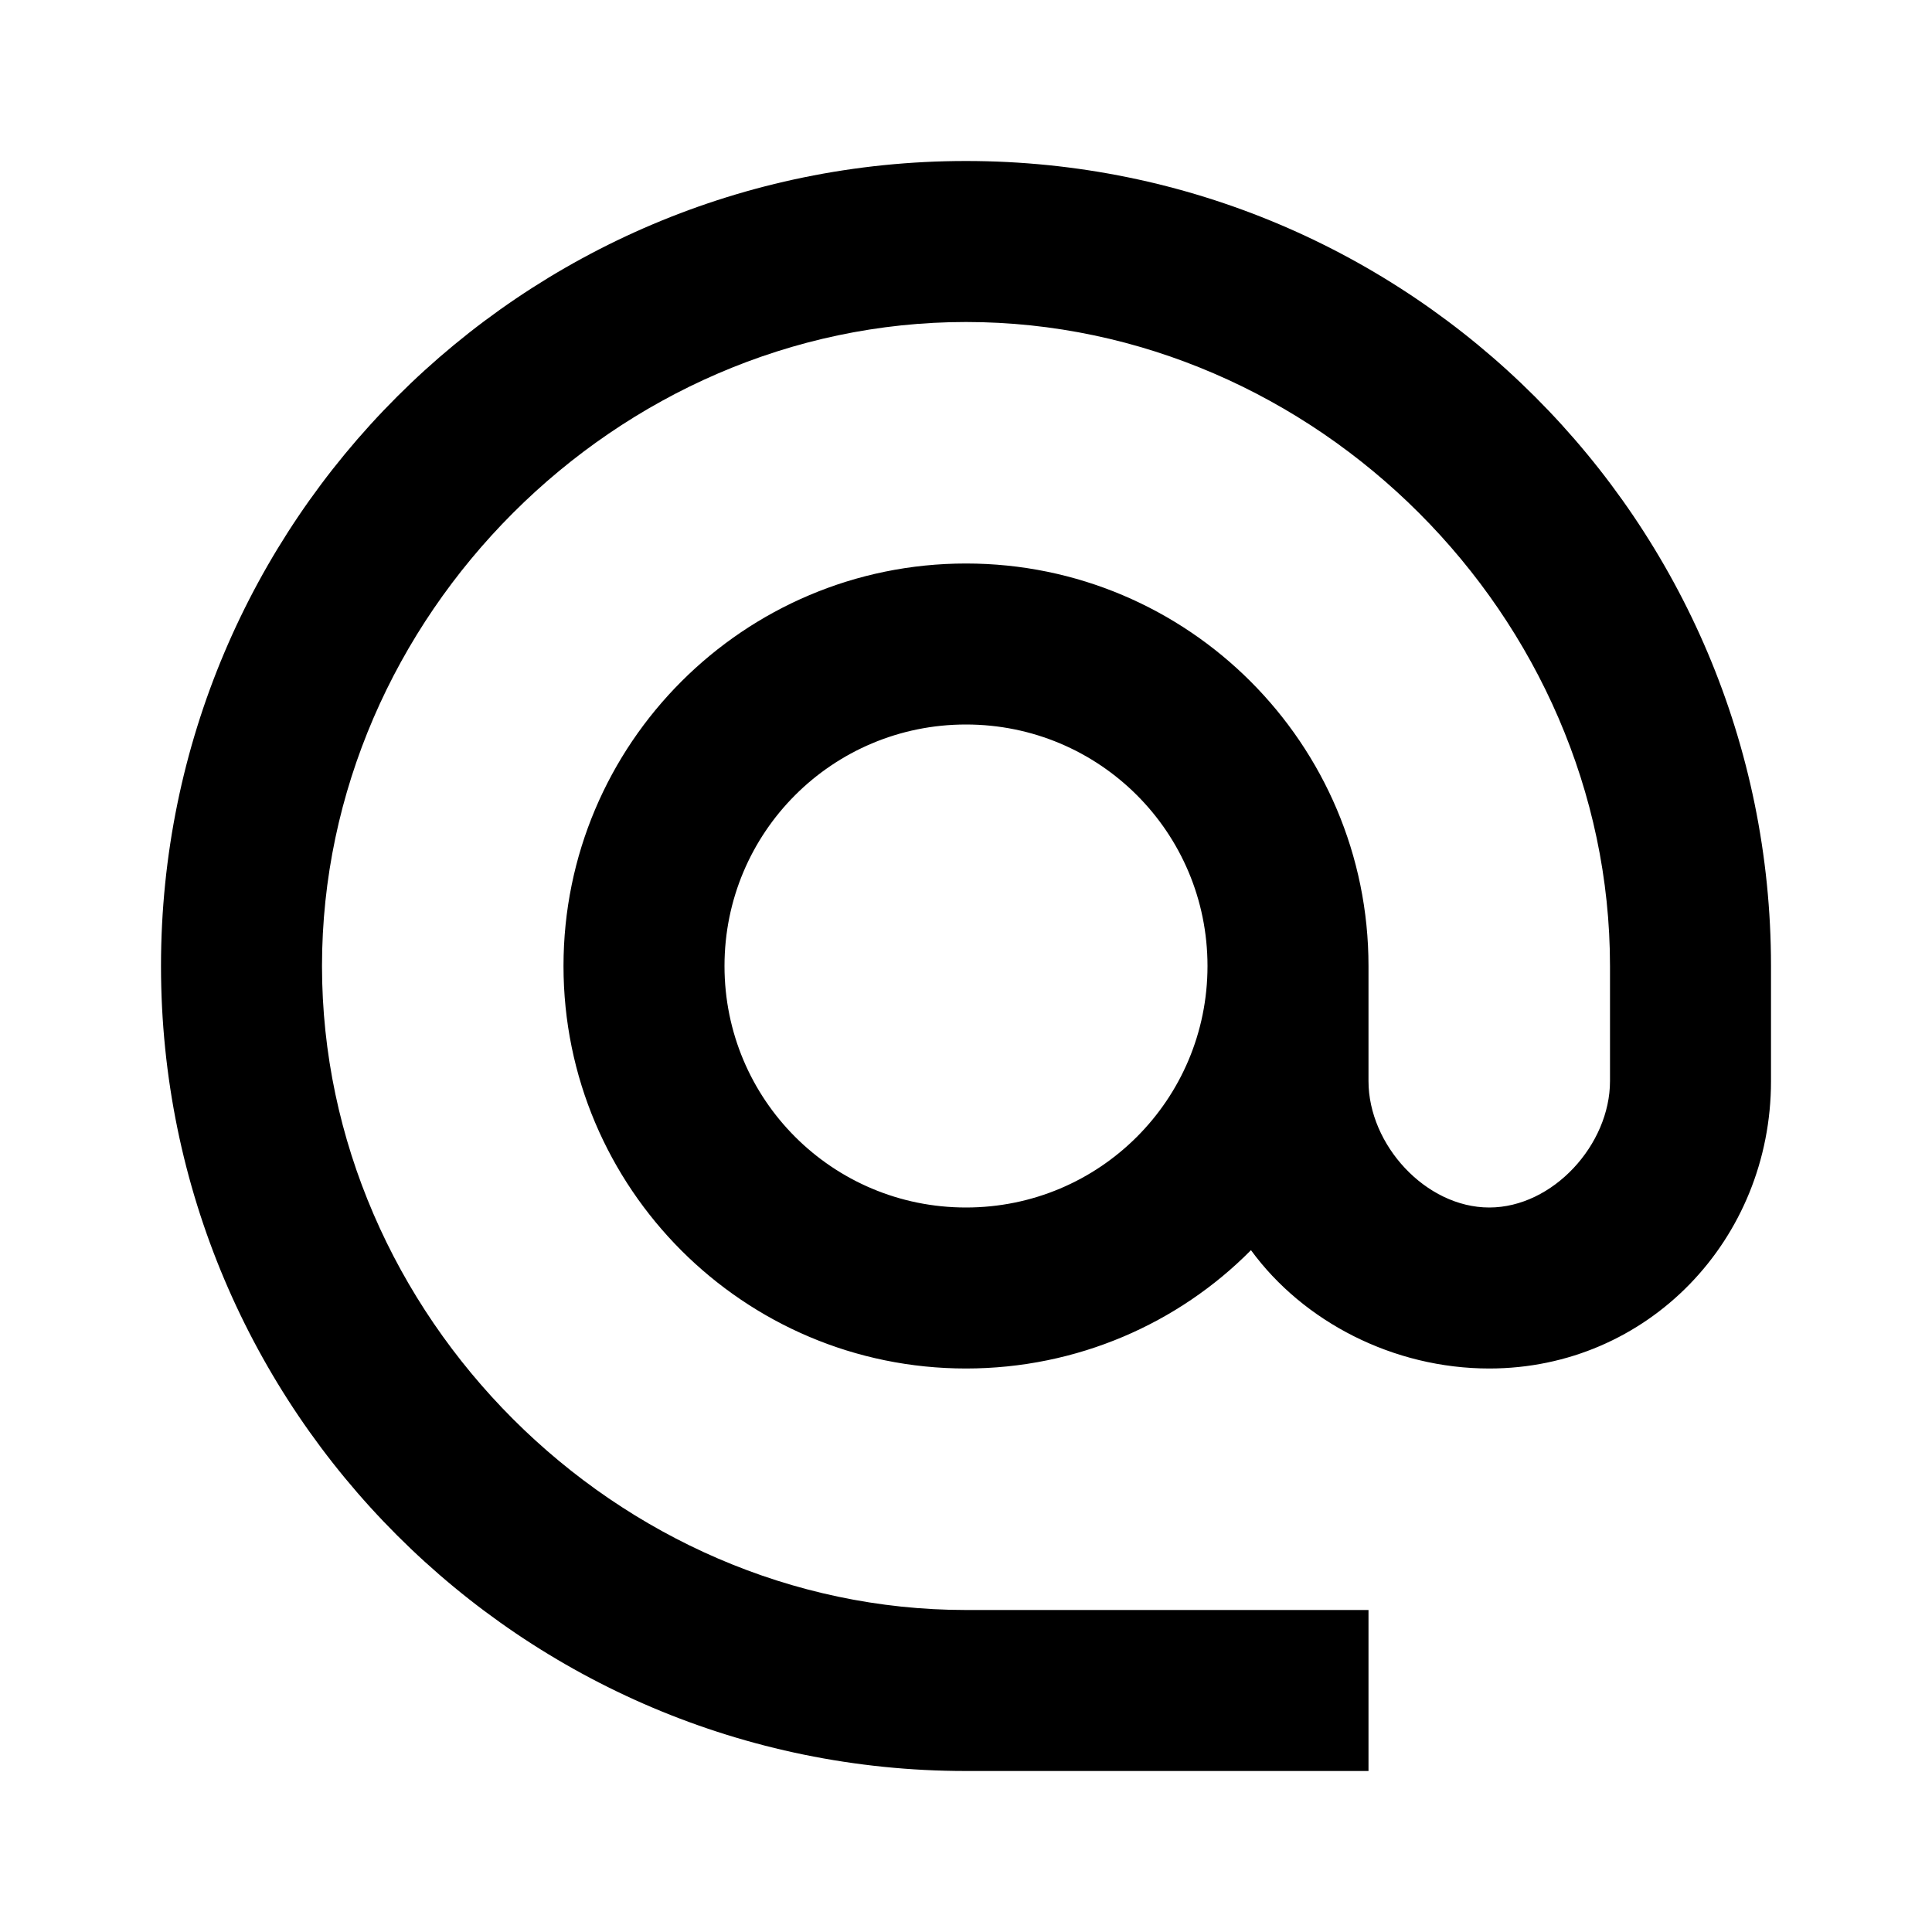
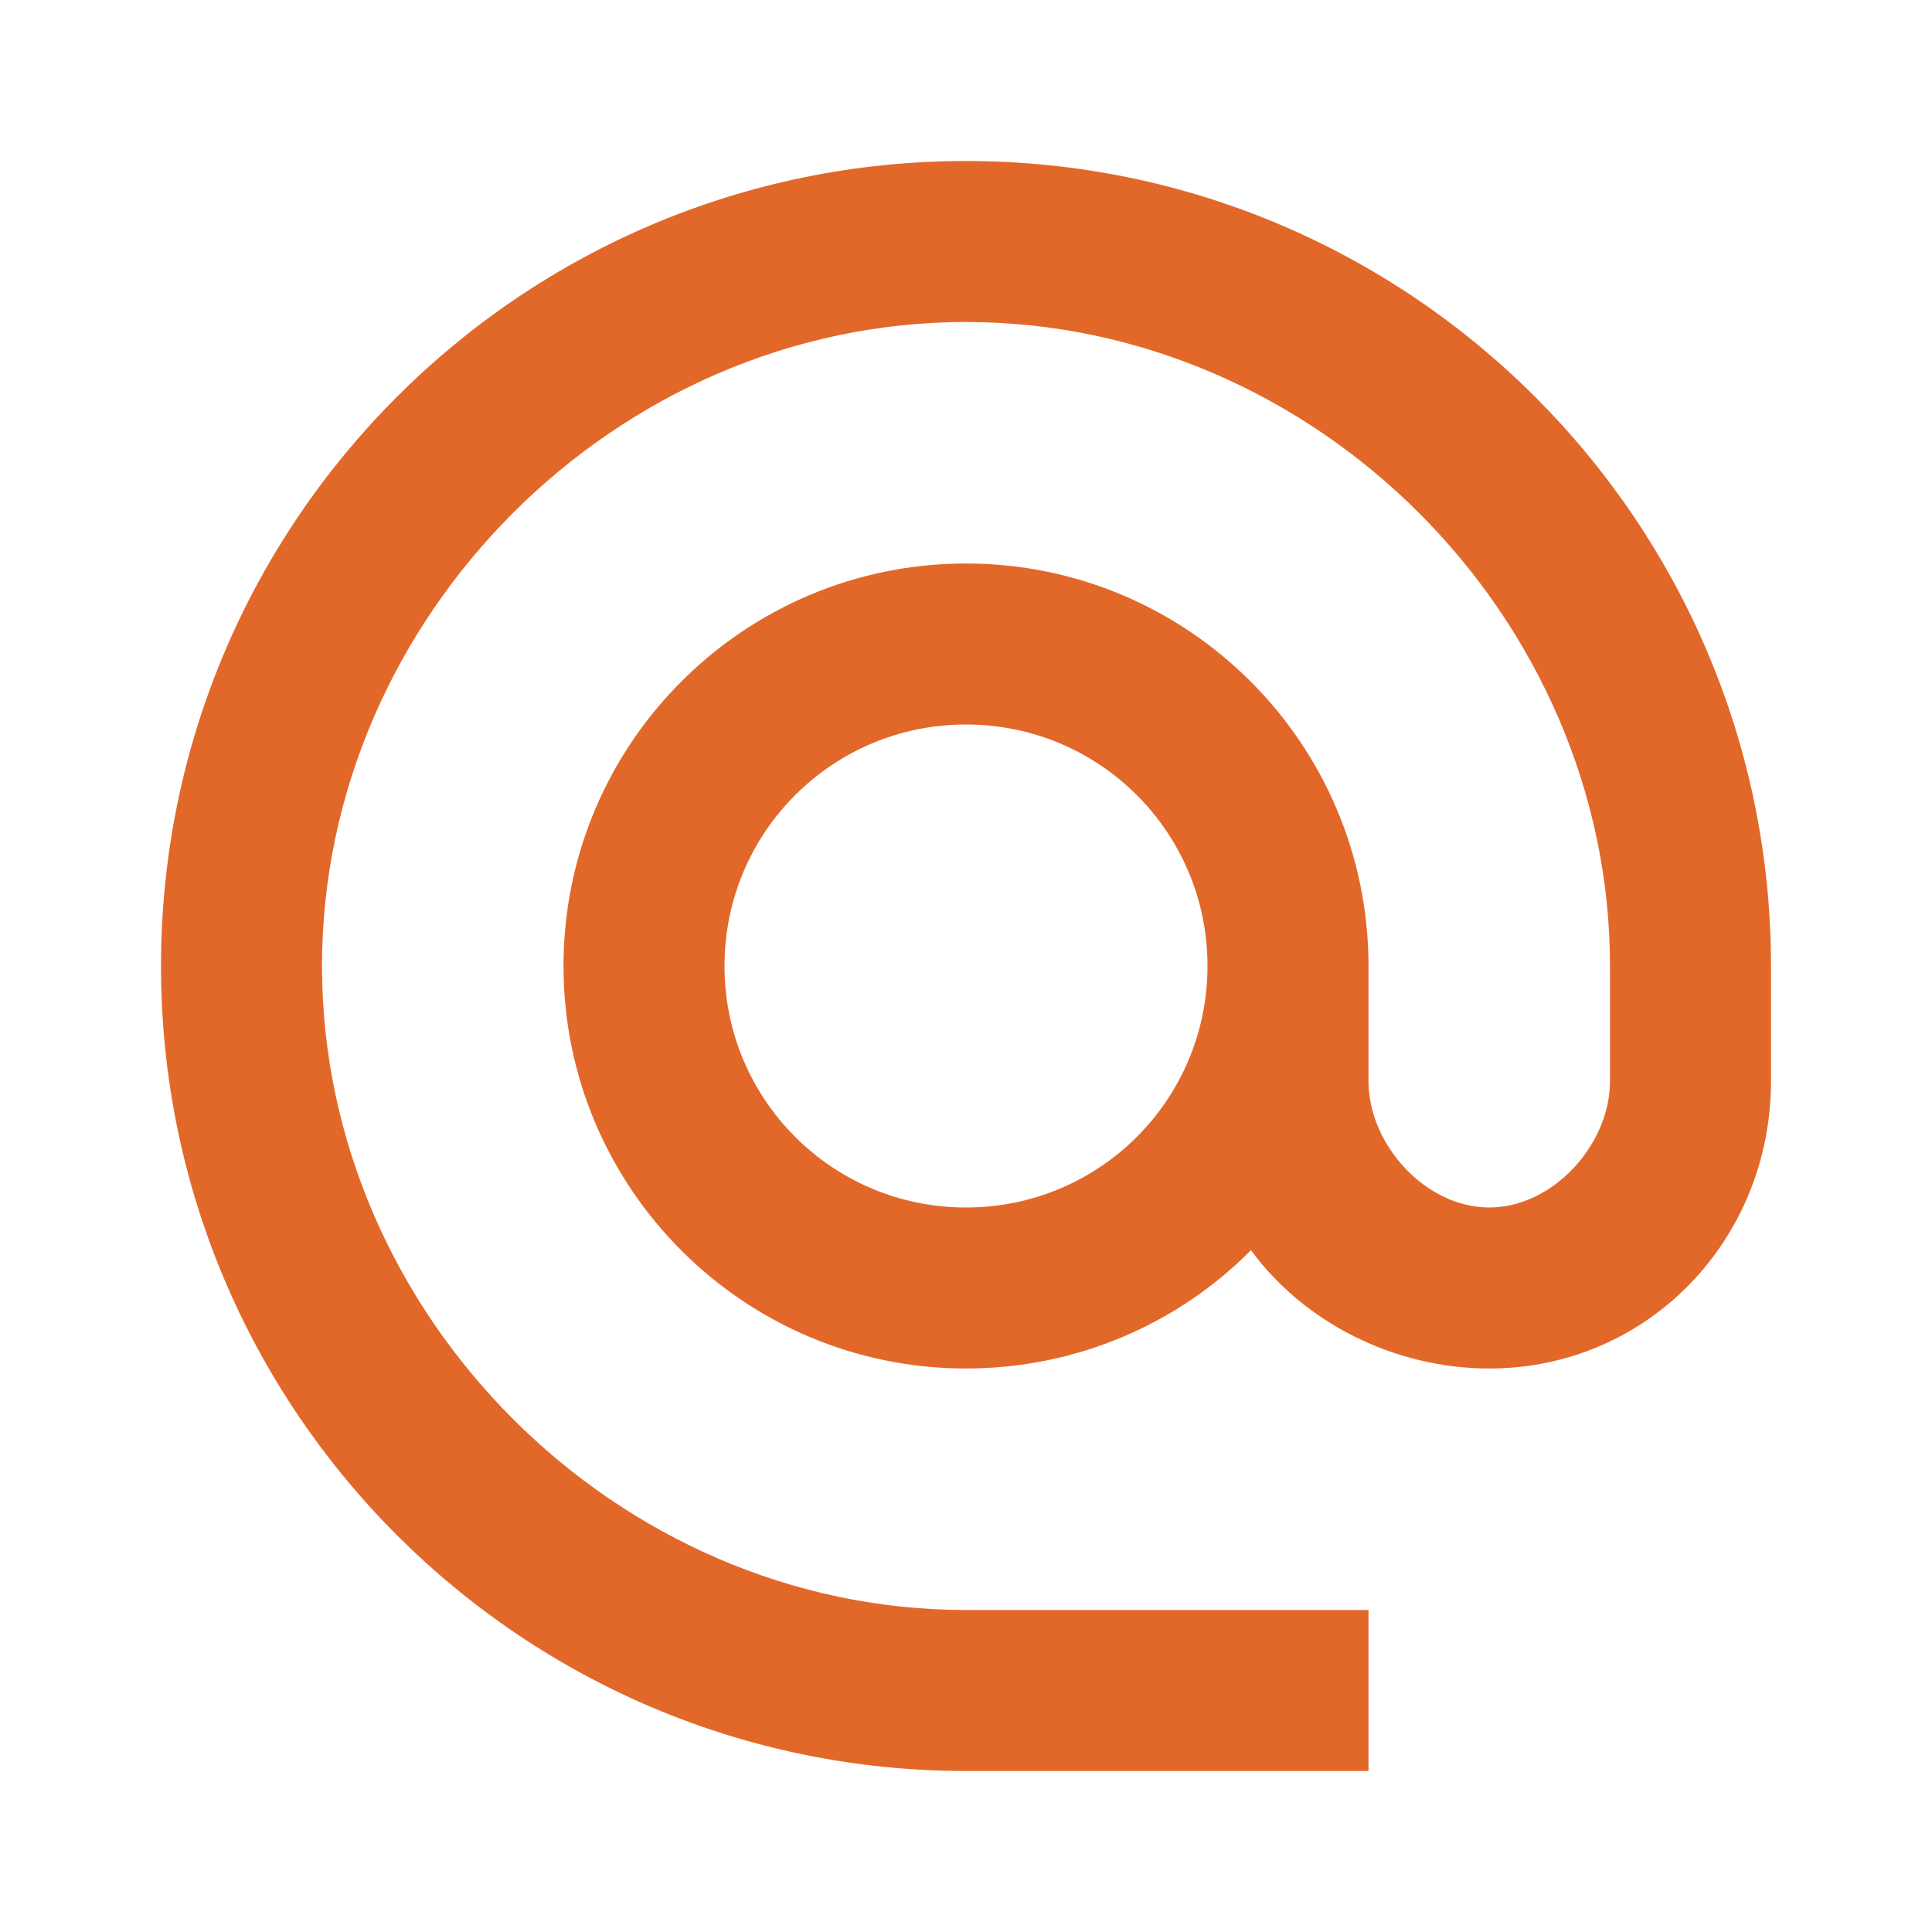
<svg xmlns="http://www.w3.org/2000/svg" height="24" viewBox="0 0 24 24" width="24">
  <path d="M0 0h24v24H0V0z" fill="none" />
-   <path d="M12 2C6.48 2 2 6.48 2 12s4.48 10 10 10h5v-2h-5c-4.34 0-8-3.66-8-8s3.66-8 8-8 8 3.66 8 8v1.43c0 .79-.71 1.57-1.5 1.57s-1.5-.78-1.5-1.57V12c0-2.76-2.24-5-5-5s-5 2.24-5 5 2.24 5 5 5c1.38 0 2.64-.56 3.54-1.47.65.89 1.77 1.47 2.96 1.47 1.97 0 3.5-1.6 3.5-3.57V12c0-5.52-4.48-10-10-10zm0 13c-1.66 0-3-1.34-3-3s1.34-3 3-3 3 1.34 3 3-1.34 3-3 3z" />
+   <path fill="#e2682a" d="M12 2C6.48 2 2 6.48 2 12s4.48 10 10 10h5v-2h-5c-4.34 0-8-3.66-8-8s3.66-8 8-8 8 3.66 8 8v1.43c0 .79-.71 1.57-1.5 1.57s-1.5-.78-1.5-1.57V12c0-2.76-2.24-5-5-5s-5 2.24-5 5 2.24 5 5 5c1.38 0 2.64-.56 3.54-1.47.65.89 1.77 1.47 2.96 1.47 1.97 0 3.5-1.6 3.5-3.57V12c0-5.52-4.48-10-10-10zm0 13c-1.66 0-3-1.34-3-3s1.34-3 3-3 3 1.34 3 3-1.34 3-3 3z" />
</svg>
